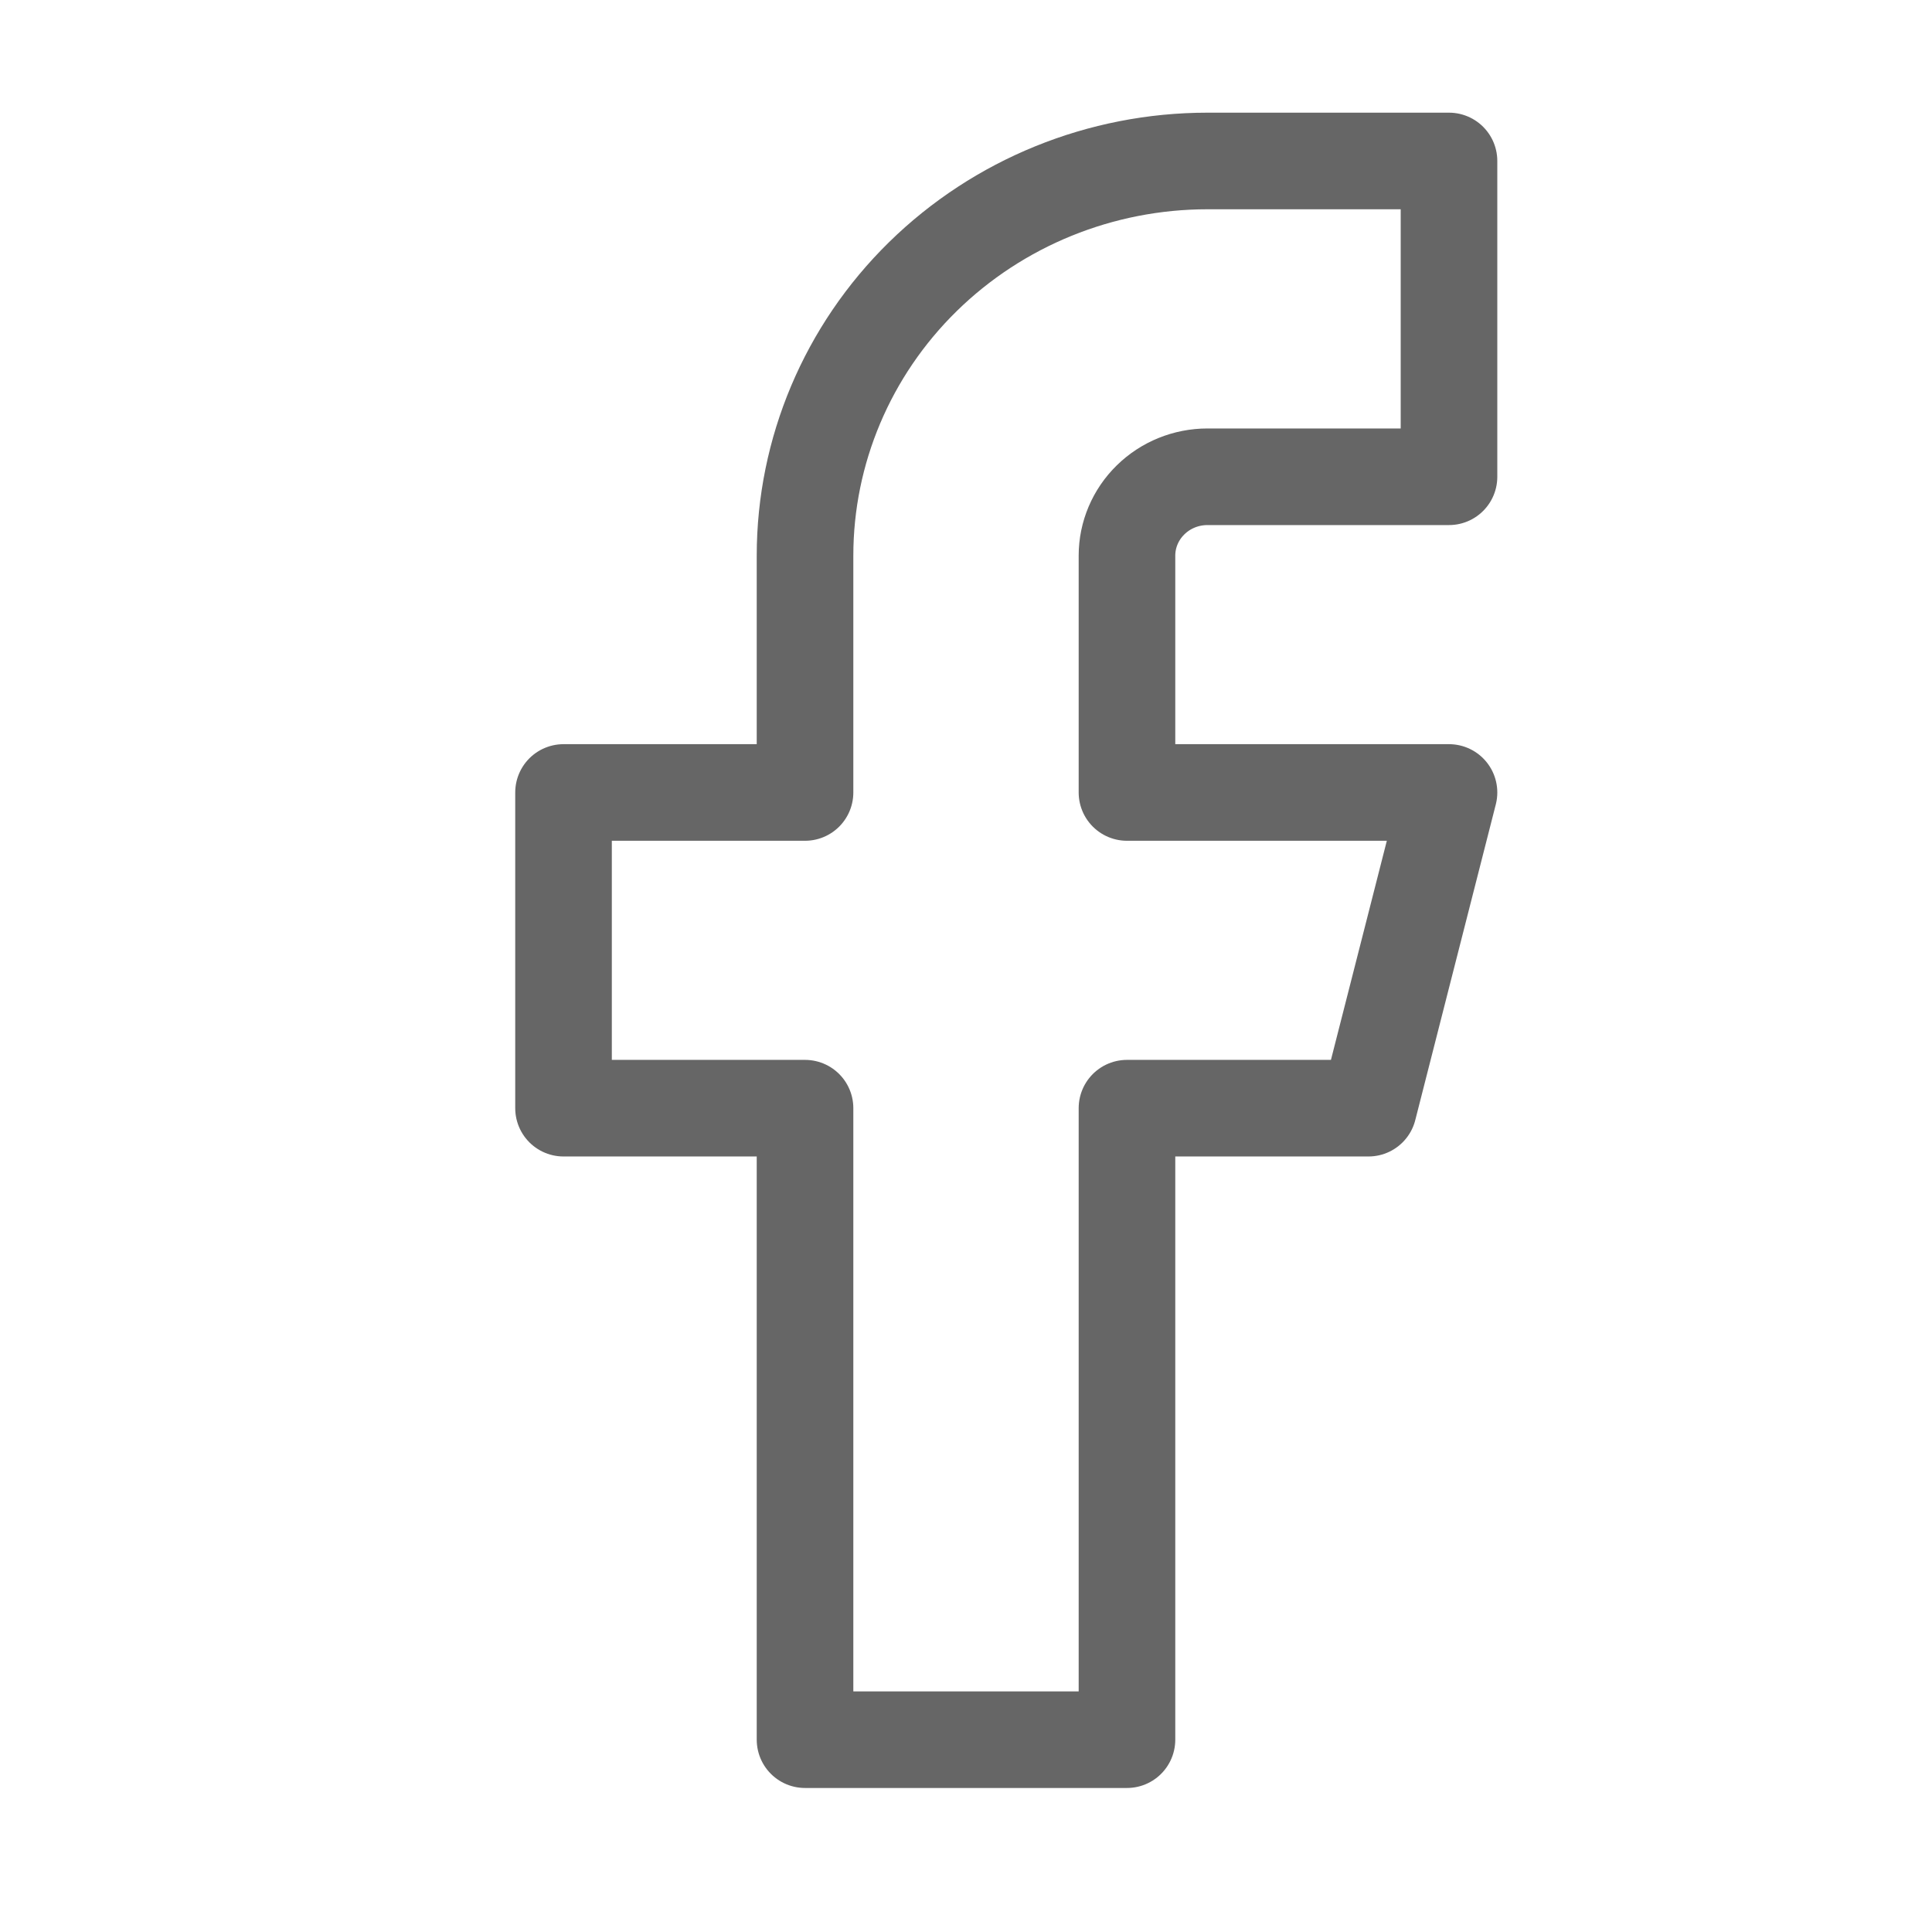
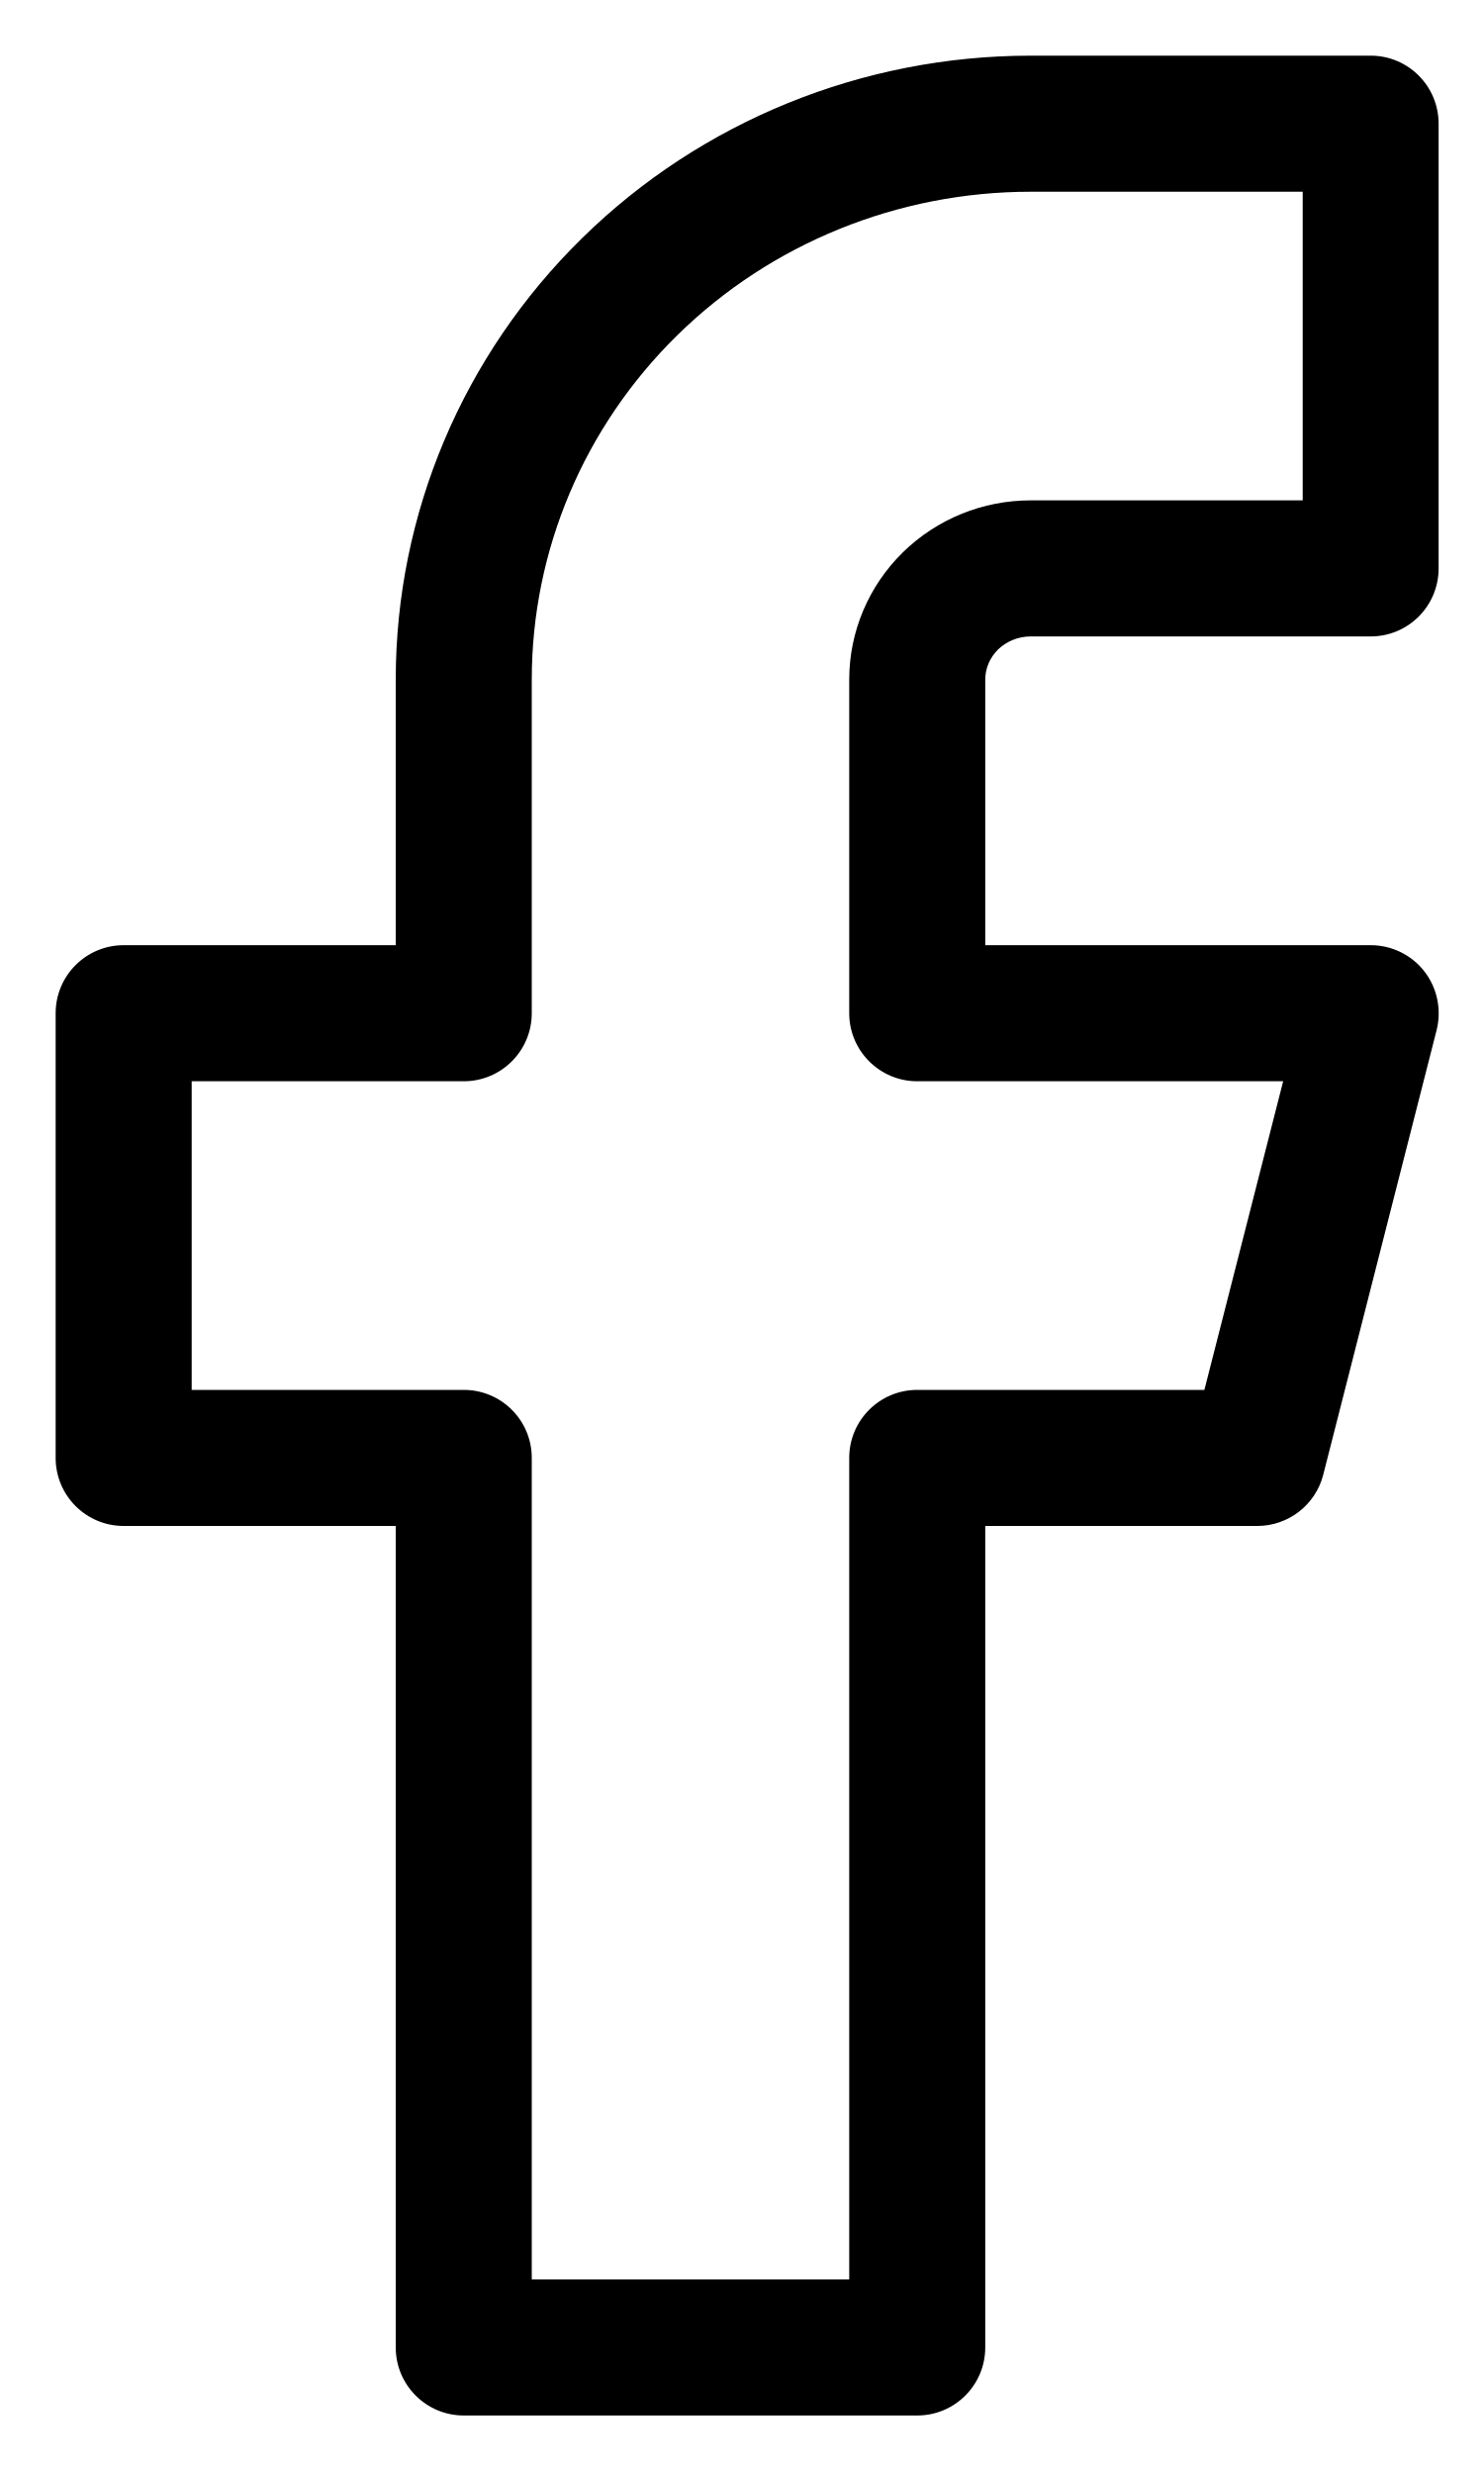
- <svg xmlns="http://www.w3.org/2000/svg" width="22" height="22" viewBox="0 0 22 22" fill="none">
-   <path d="M16.5 1.833H13.75C12.534 1.833 11.369 2.307 10.509 3.15C9.65 3.992 9.167 5.136 9.167 6.327V9.024H6.417V12.619H9.167V19.81H12.833V12.619H15.583L16.5 9.024H12.833V6.327C12.833 6.089 12.93 5.86 13.102 5.692C13.274 5.523 13.507 5.429 13.75 5.429H16.5V1.833Z" stroke="#666666" stroke-width="1.1" stroke-linecap="round" stroke-linejoin="round" />
+ <svg xmlns="http://www.w3.org/2000/svg" width="12" height="20" viewBox="0 0 12 20">
+   <path fill-rule="evenodd" clip-rule="evenodd" d="M4.708 1.924C5.671 0.979 6.976 0.45 8.334 0.45H11.084C11.387 0.45 11.633 0.696 11.633 1V4.595C11.633 4.899 11.387 5.145 11.084 5.145H8.334C8.233 5.145 8.138 5.185 8.07 5.251C8.003 5.318 7.967 5.405 7.967 5.494V7.641H11.084C11.253 7.641 11.414 7.719 11.518 7.853C11.622 7.987 11.658 8.162 11.617 8.327L10.7 11.922C10.638 12.165 10.418 12.336 10.167 12.336H7.967V18.977C7.967 19.28 7.721 19.527 7.417 19.527H3.75C3.446 19.527 3.2 19.28 3.2 18.977V12.336H1C0.696 12.336 0.45 12.09 0.45 11.786V8.191C0.45 7.887 0.696 7.641 1 7.641H3.2V5.494C3.2 4.153 3.744 2.869 4.708 1.924ZM8.334 1.55C7.26 1.55 6.233 1.968 5.478 2.709C4.722 3.45 4.3 4.452 4.3 5.494V8.191C4.3 8.494 4.054 8.741 3.75 8.741H1.55V11.236H3.75C4.054 11.236 4.3 11.482 4.3 11.786V18.427H6.867V11.786C6.867 11.482 7.113 11.236 7.417 11.236H9.739L10.376 8.741H7.417C7.113 8.741 6.867 8.494 6.867 8.191V5.494C6.867 5.106 7.024 4.737 7.3 4.466C7.576 4.195 7.948 4.045 8.334 4.045H10.534V1.55H8.334Z" />
</svg>
